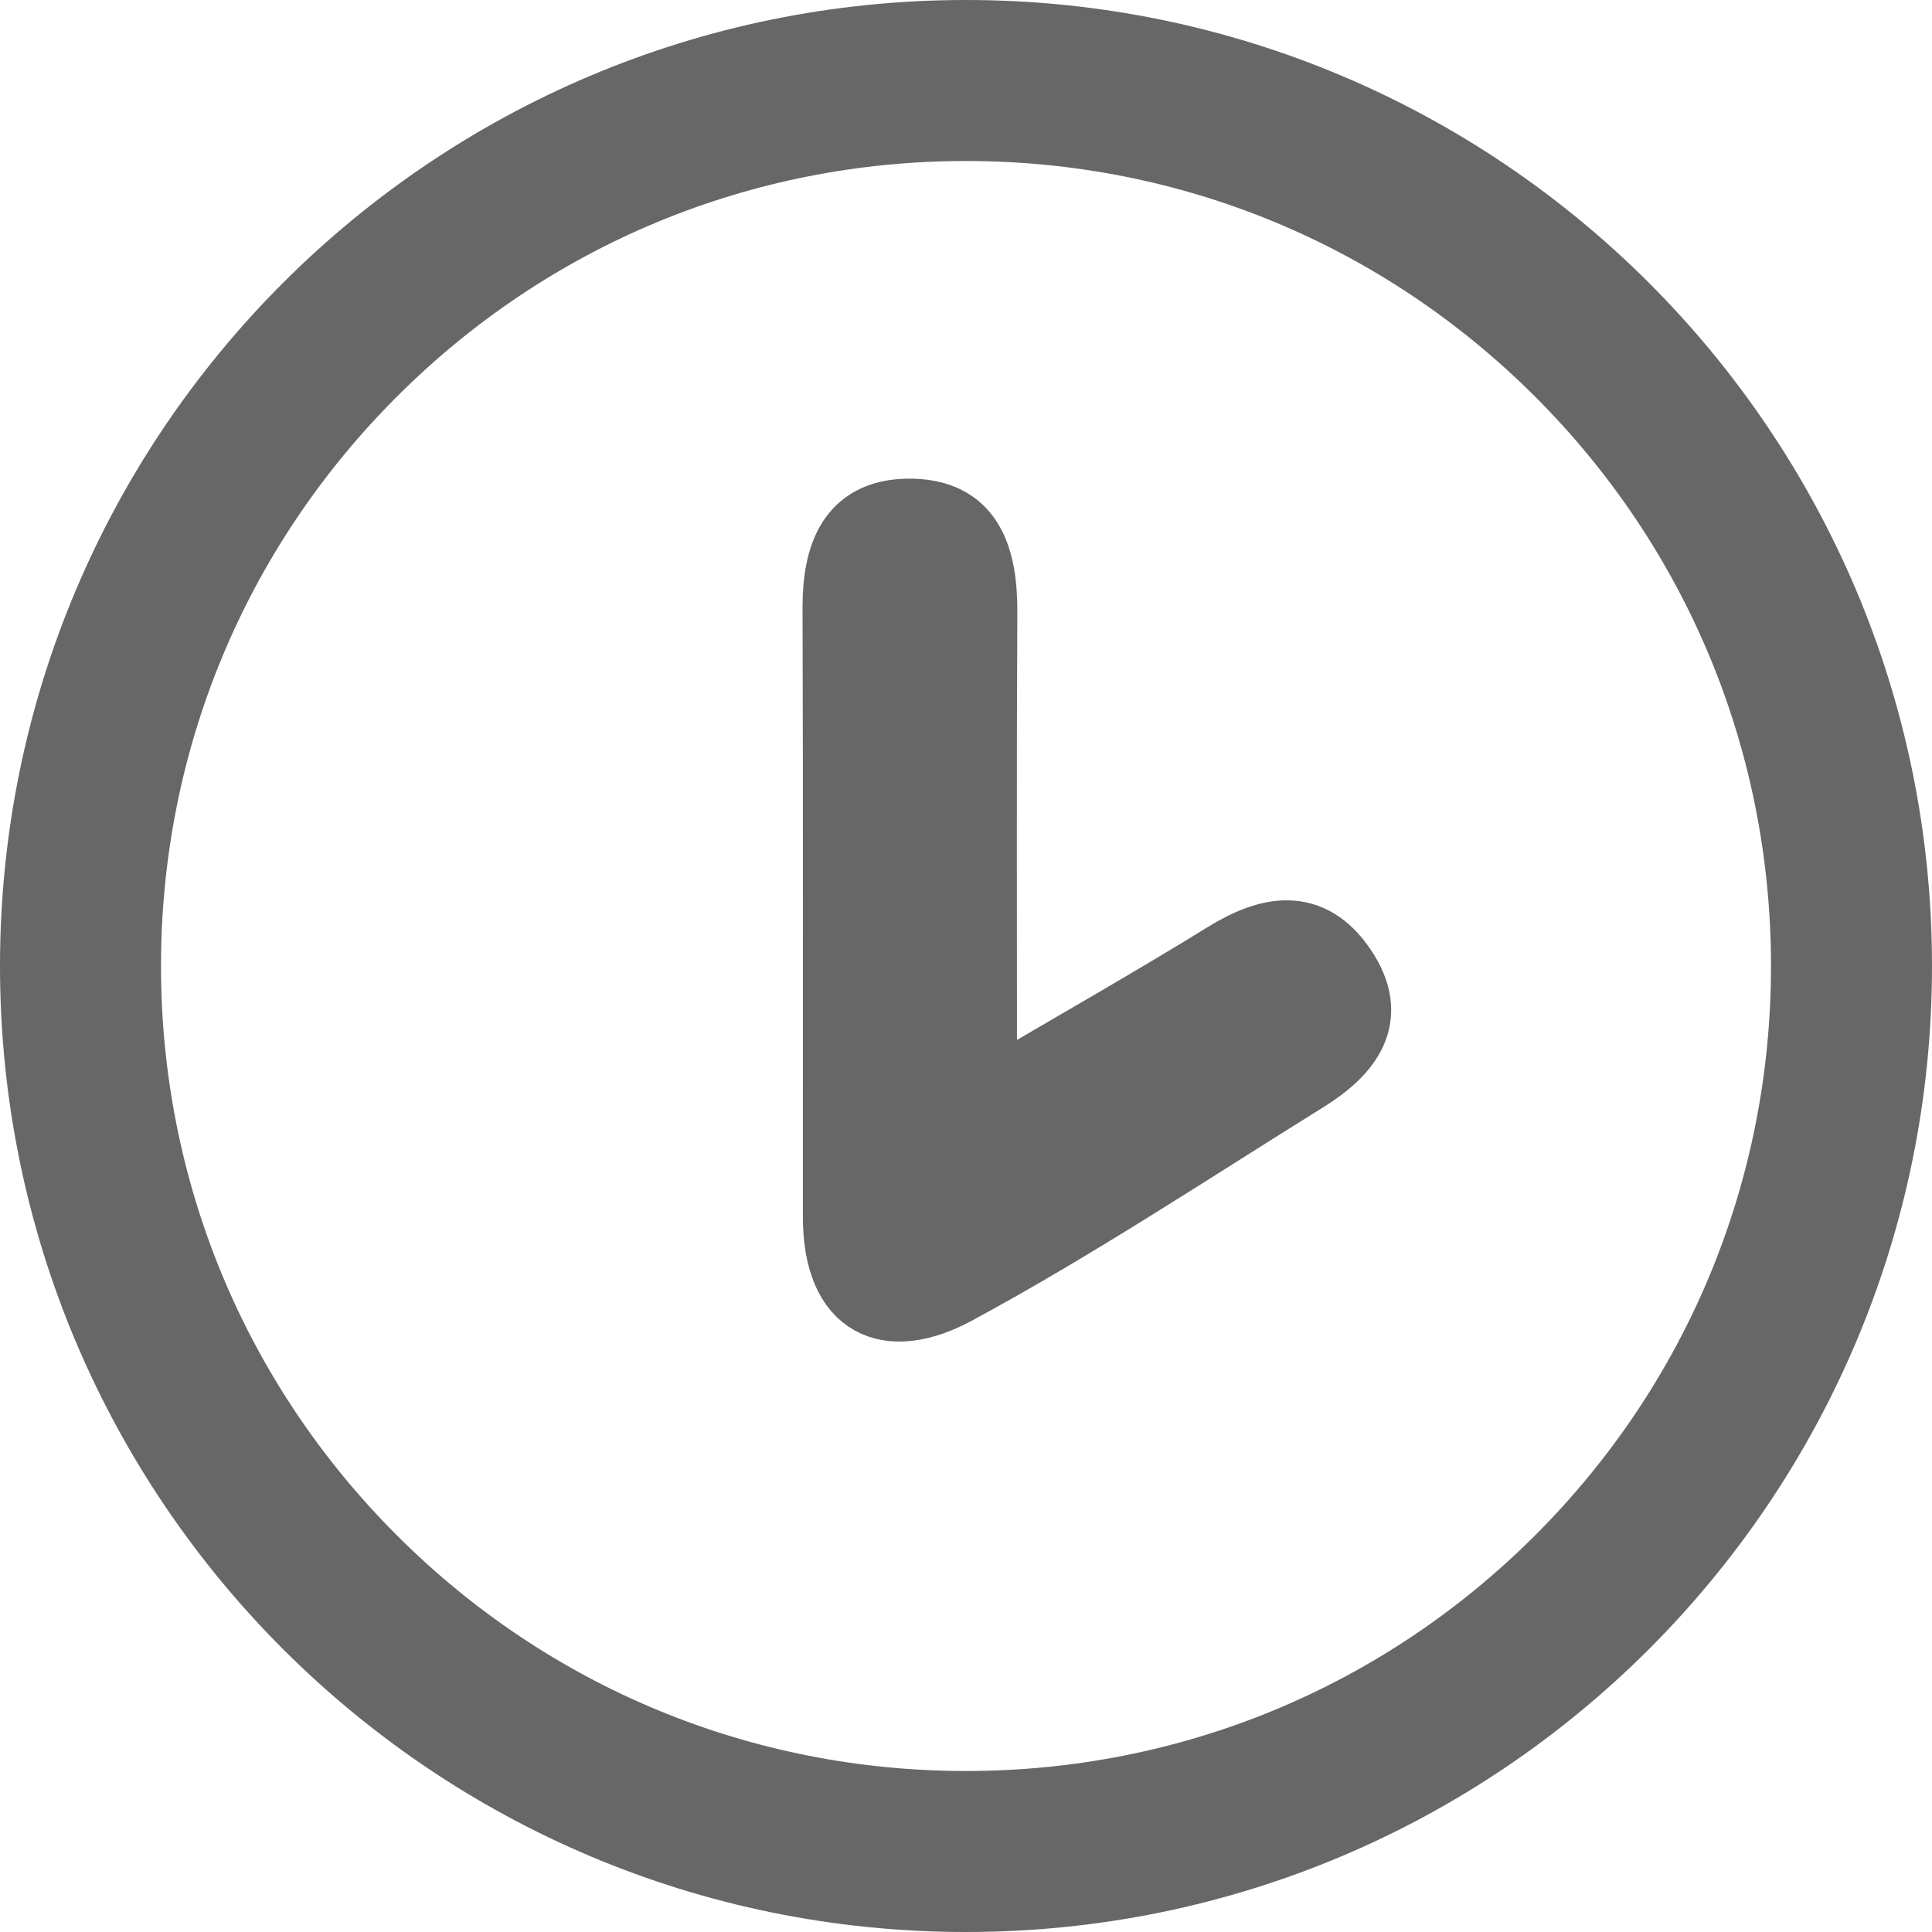
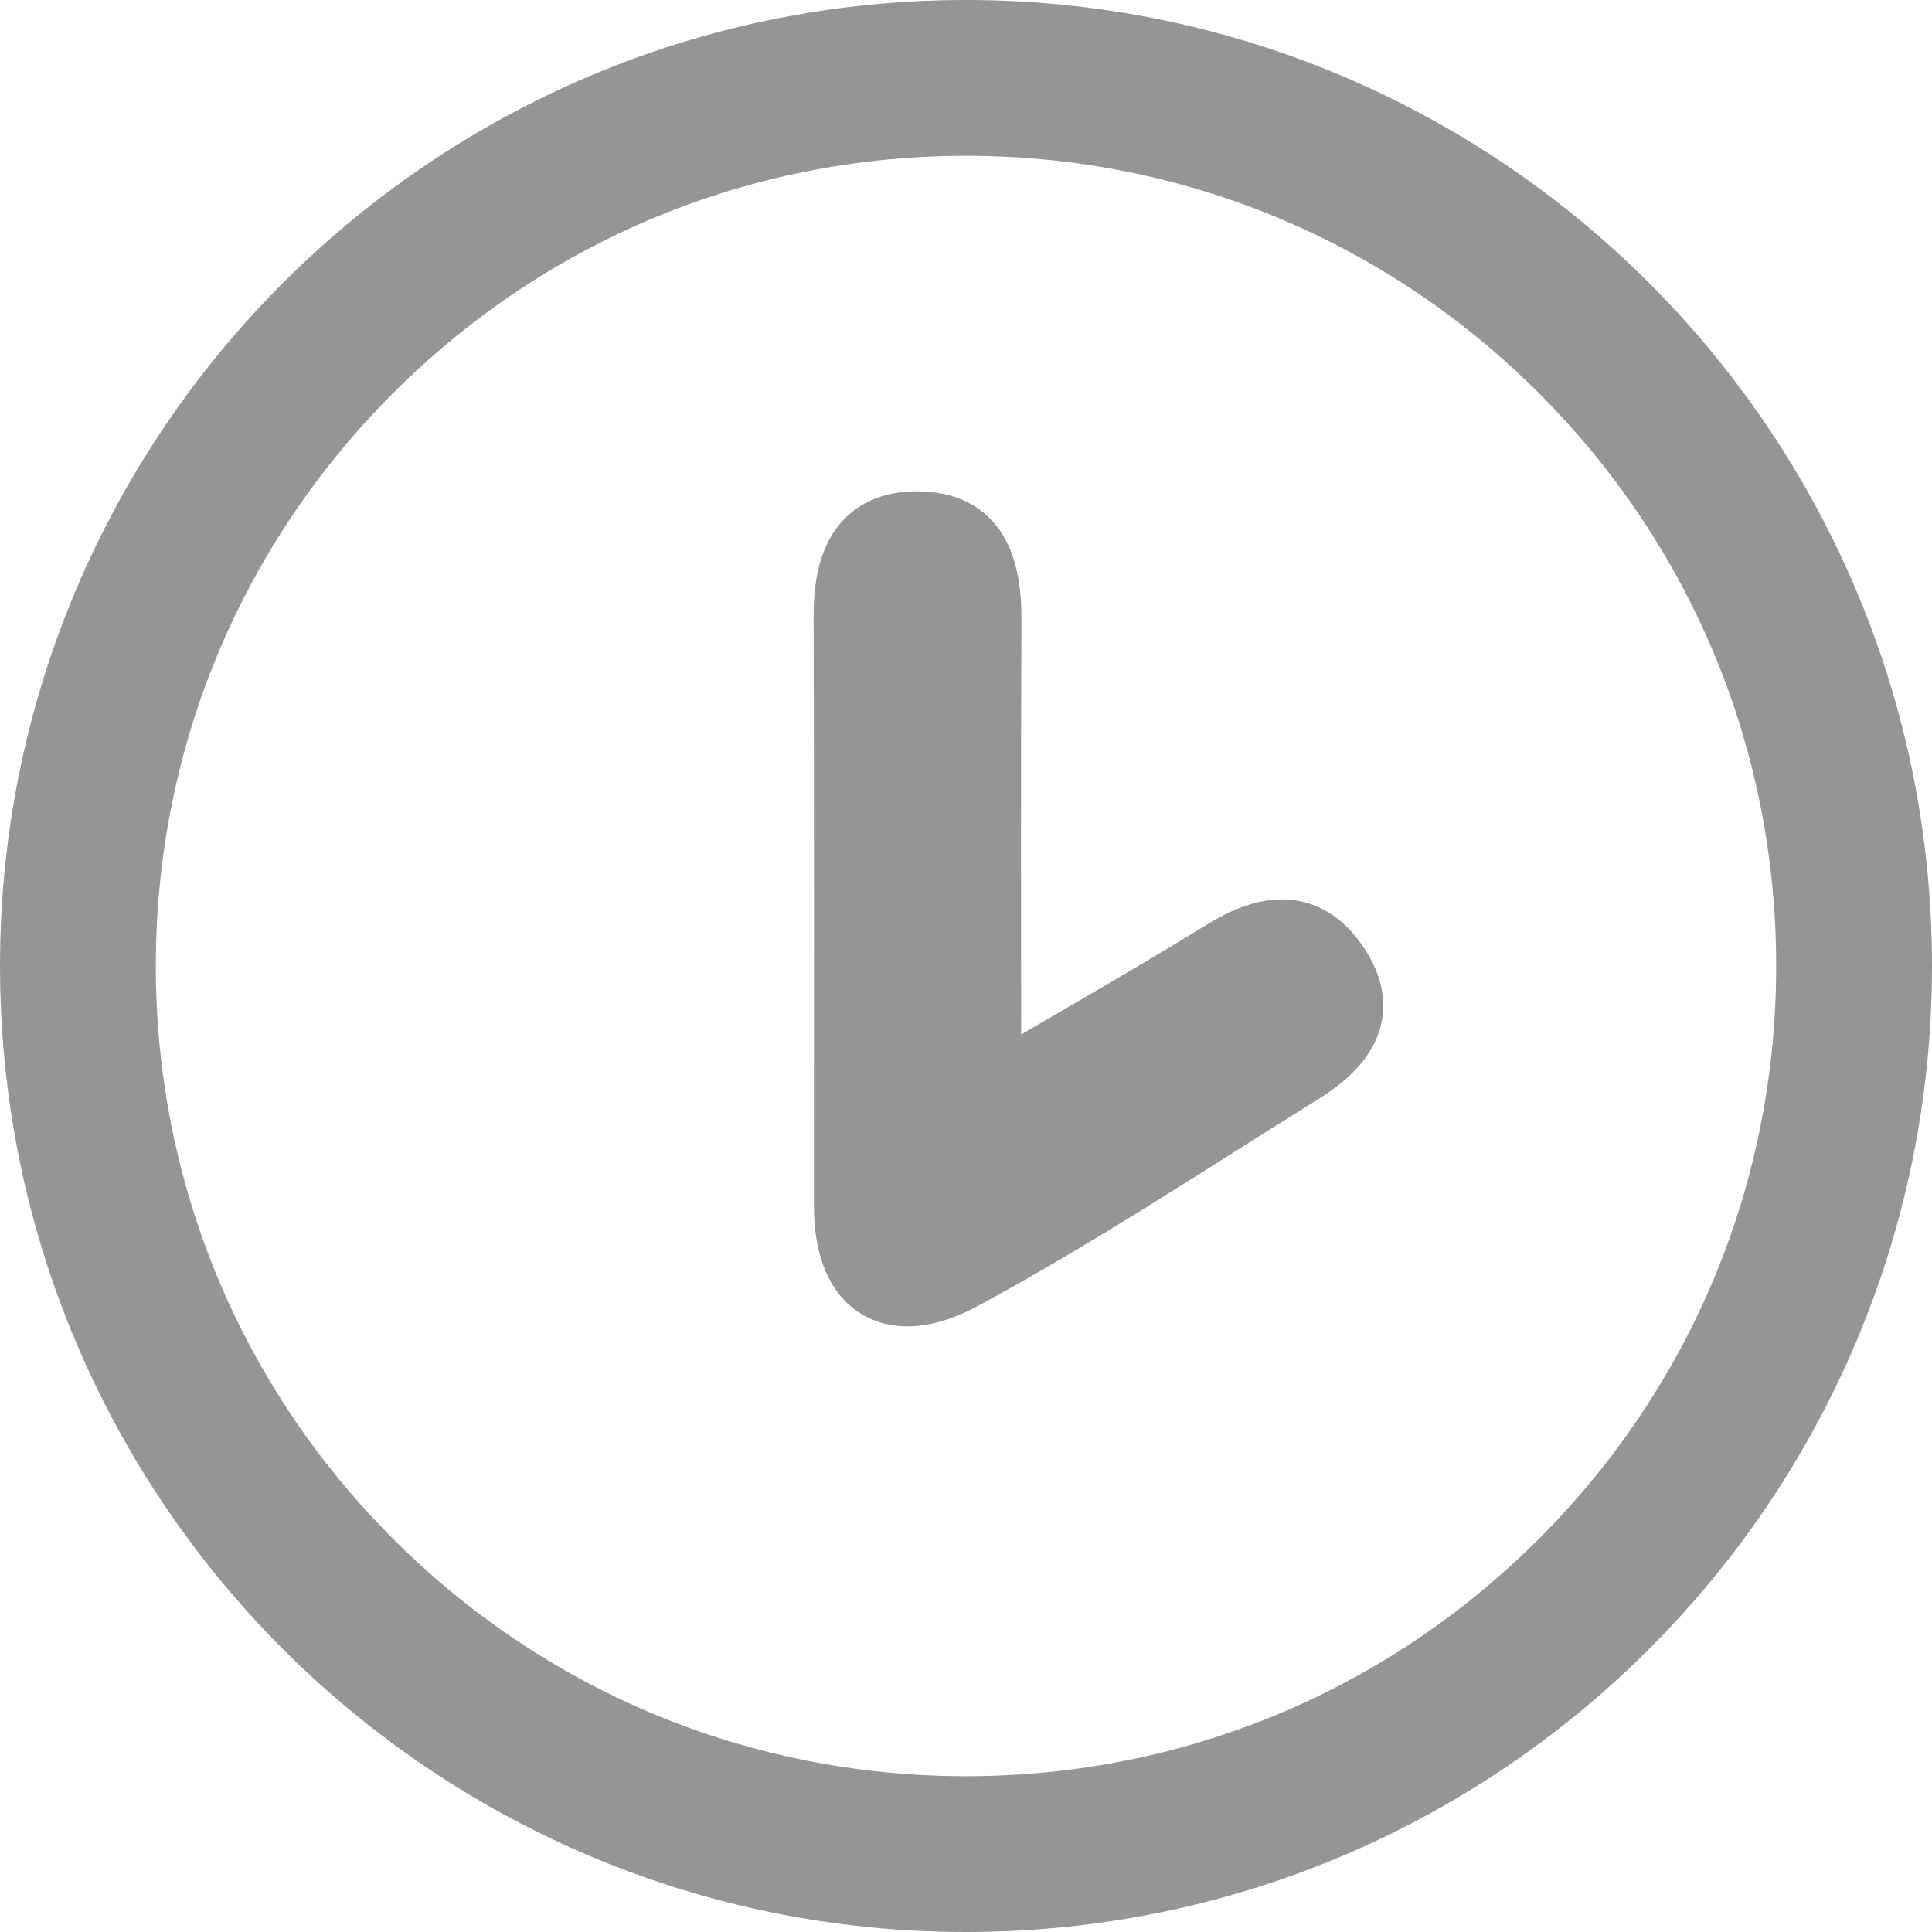
- <svg xmlns="http://www.w3.org/2000/svg" width="30" height="30" viewBox="0 0 30 30">
-   <g id="Planning" transform="translate(-919.628 -340.602)">
+ <svg xmlns="http://www.w3.org/2000/svg" width="31" height="31" viewBox="0 0 31 31">
+   <g id="Group_18403" data-name="Group 18403" transform="translate(-919.628 -340.602)">
    <g id="Path_48746" data-name="Path 48746" transform="translate(919.628 340.602)" fill="none">
-       <path d="M15,0A15,15,0,1,1,0,15,15,15,0,0,1,15,0Z" stroke="none" />
-       <path d="M 15 2.5 C 11.661 2.5 8.522 3.8 6.161 6.161 C 3.8 8.522 2.5 11.661 2.5 15 C 2.5 18.339 3.8 21.478 6.161 23.839 C 8.522 26.2 11.661 27.5 15 27.5 C 18.339 27.5 21.478 26.2 23.839 23.839 C 26.2 21.478 27.5 18.339 27.5 15 C 27.5 11.661 26.2 8.522 23.839 6.161 C 21.478 3.8 18.339 2.5 15 2.5 M 15 0 C 23.284 0 30 6.716 30 15 C 30 23.284 23.284 30 15 30 C 6.716 30 0 23.284 0 15 C 0 6.716 6.716 0 15 0 Z" stroke="none" fill="#676767" />
+       <path d="M15.5,0A15.5,15.5,0,1,1,0,15.5,15.5,15.5,0,0,1,15.5,0Z" stroke="none" />
+       <path d="M 15.5 2.5 C 12.028 2.5 8.763 3.852 6.308 6.308 C 3.852 8.763 2.5 12.028 2.5 15.5 C 2.5 18.972 3.852 22.237 6.308 24.692 C 8.763 27.148 12.028 28.5 15.5 28.5 C 18.972 28.5 22.237 27.148 24.692 24.692 C 27.148 22.237 28.5 18.972 28.5 15.5 C 28.5 12.028 27.148 8.763 24.692 6.308 C 22.237 3.852 18.972 2.5 15.5 2.5 M 15.5 1.9073486328125e-06 C 24.06 1.9073486328125e-06 31 6.94 31 15.5 C 31 24.06 24.06 31 15.5 31 C 6.94 31 1.9073486328125e-06 24.06 1.9073486328125e-06 15.5 C 1.9073486328125e-06 6.94 6.94 1.9073486328125e-06 15.5 1.9073486328125e-06 Z" stroke="none" fill="#979593" />
    </g>
-     <path id="Path_48732" data-name="Path 48732" d="M-200.249,322.912c1.436-.847,2.592-1.5,3.724-2.2.692-.427,1.343-.547,1.851.2.533.785.083,1.333-.579,1.745-1.8,1.119-3.57,2.294-5.432,3.3-1.067.577-1.888.226-1.889-1.172,0-3.156.005-6.312-.005-9.468,0-.8.227-1.472,1.115-1.493,1.016-.023,1.225.717,1.22,1.586C-200.257,317.79-200.249,320.171-200.249,322.912Z" transform="translate(1135.169 34.711)" fill="#676767" stroke="#676767" stroke-width="1" />
+     <path id="Path_48732" data-name="Path 48732" d="M-200.249,322.912c1.436-.847,2.592-1.5,3.724-2.2.692-.427,1.343-.547,1.851.2.533.785.083,1.333-.579,1.745-1.8,1.119-3.57,2.294-5.432,3.3-1.067.577-1.888.226-1.889-1.172,0-3.156.005-6.312-.005-9.468,0-.8.227-1.472,1.115-1.493,1.016-.023,1.225.717,1.22,1.586C-200.257,317.79-200.249,320.171-200.249,322.912Z" transform="translate(1135.762 35.162)" fill="#979593" stroke="#979593" stroke-width="1" />
  </g>
</svg>
